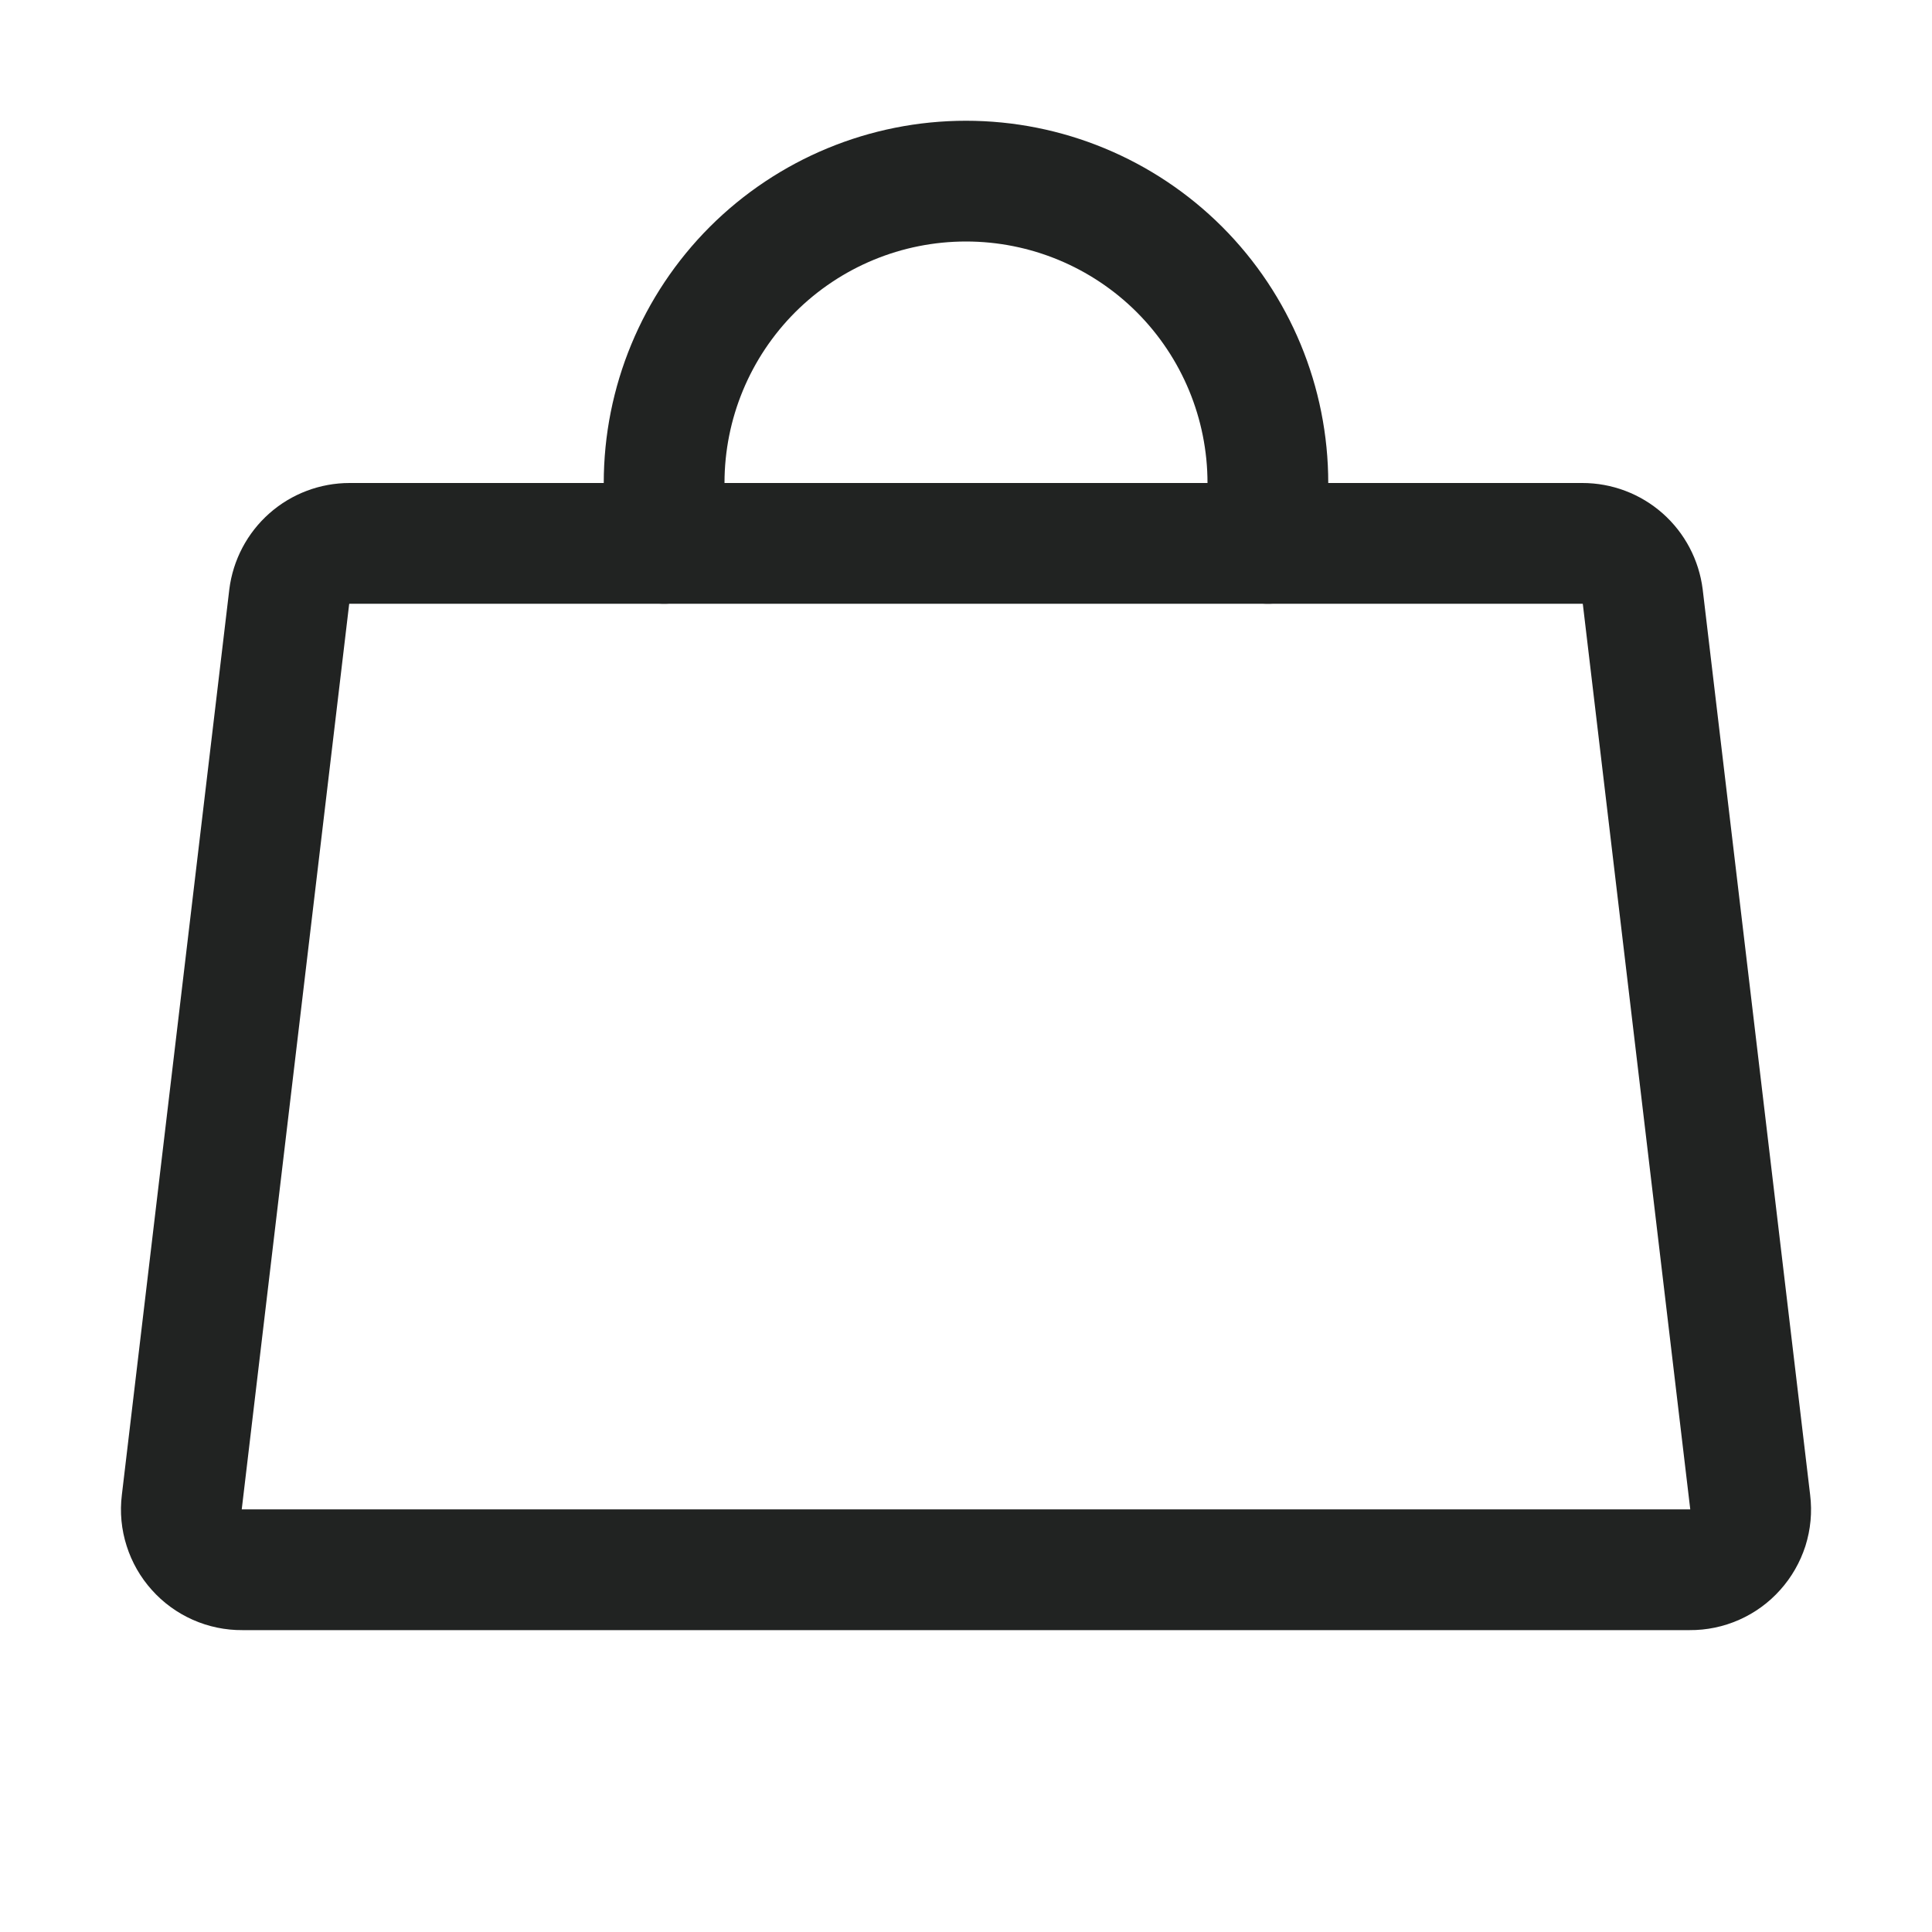
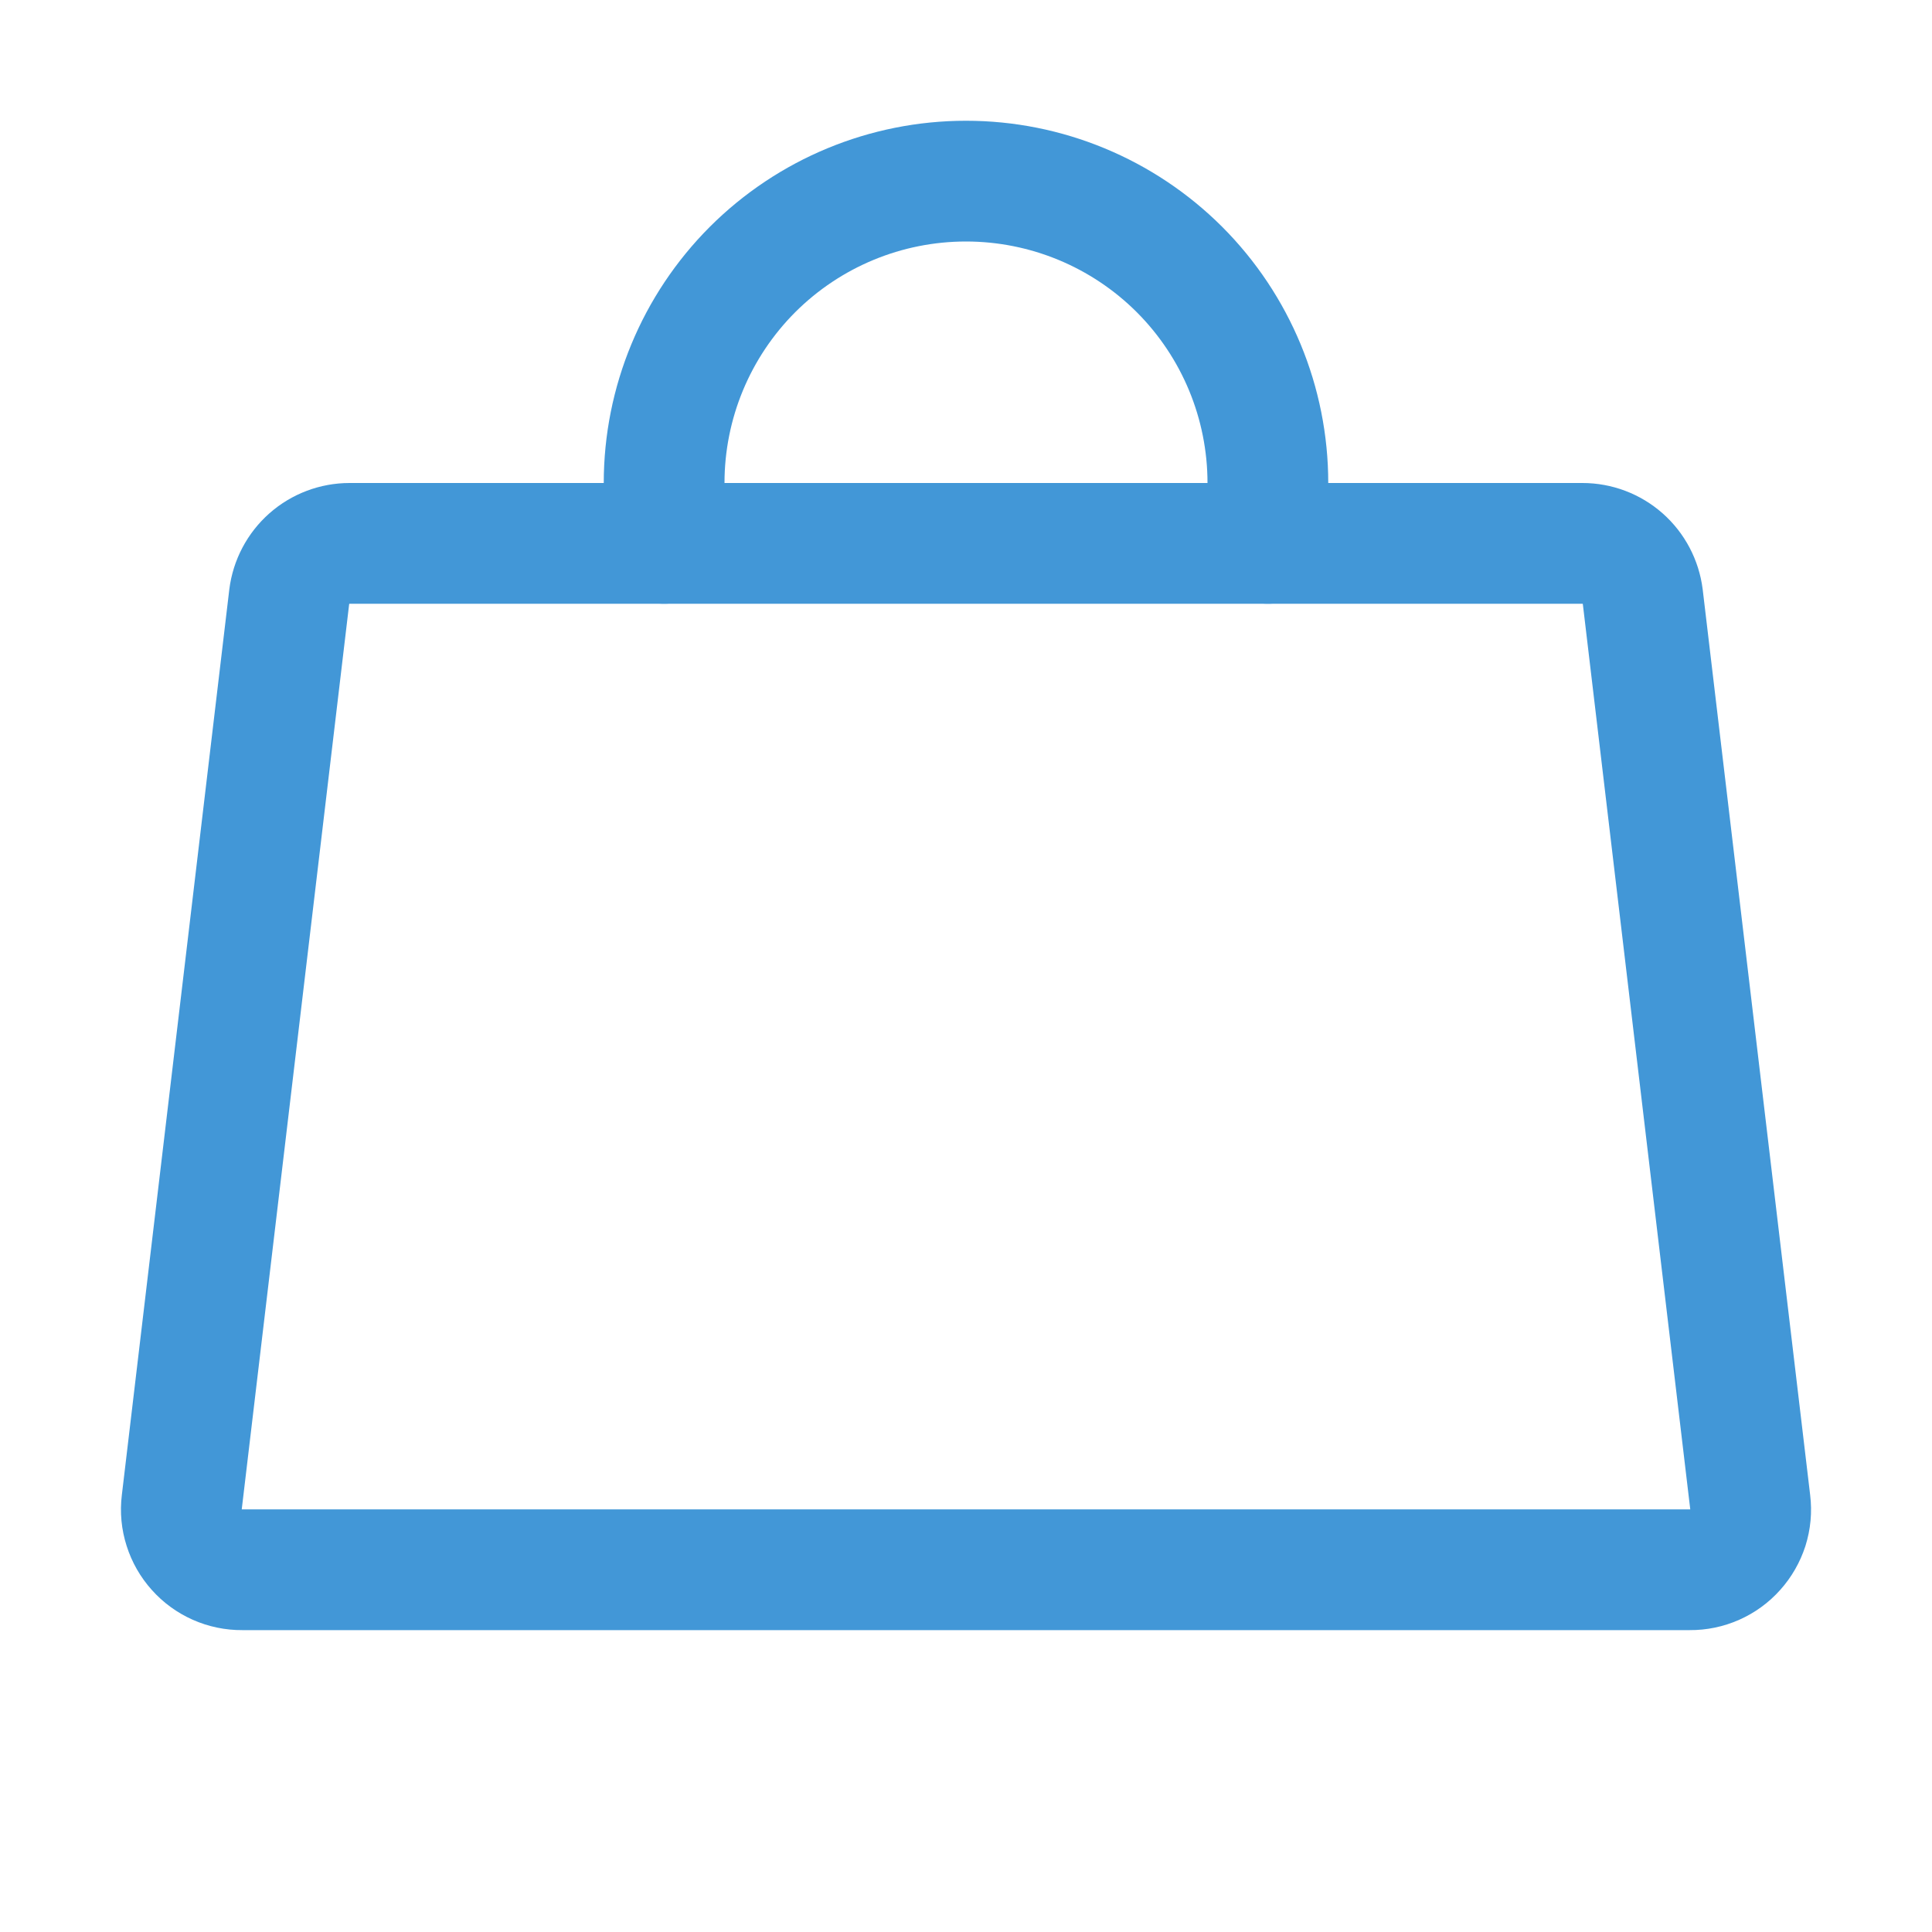
<svg xmlns="http://www.w3.org/2000/svg" width="24" height="24" viewBox="0 0 24 24" fill="none">
-   <path d="M19.657 6.75H4.343C4.159 6.75 3.981 6.817 3.843 6.939C3.705 7.061 3.616 7.23 3.593 7.413L2.258 18.663C2.245 18.768 2.255 18.875 2.288 18.977C2.32 19.078 2.373 19.171 2.444 19.25C2.515 19.33 2.602 19.393 2.699 19.436C2.796 19.479 2.901 19.501 3.008 19.5H20.992C21.099 19.501 21.204 19.479 21.301 19.436C21.398 19.393 21.485 19.33 21.556 19.25C21.627 19.171 21.68 19.078 21.713 18.977C21.745 18.875 21.755 18.768 21.742 18.663L20.407 7.413C20.384 7.23 20.295 7.061 20.157 6.939C20.019 6.817 19.841 6.75 19.657 6.75Z" stroke="#212322" stroke-width="1.5" stroke-linecap="round" stroke-linejoin="round" />
-   <path d="M8.25 6.75V6C8.25 5.005 8.645 4.052 9.348 3.348C10.052 2.645 11.005 2.25 12 2.25C12.995 2.25 13.948 2.645 14.652 3.348C15.355 4.052 15.75 5.005 15.75 6V6.75" stroke="#212322" stroke-width="1.5" stroke-linecap="round" stroke-linejoin="round" />
+   <path d="M19.657 6.75H4.343C4.159 6.75 3.981 6.817 3.843 6.939C3.705 7.061 3.616 7.23 3.593 7.413L2.258 18.663C2.245 18.768 2.255 18.875 2.288 18.977C2.32 19.078 2.373 19.171 2.444 19.25C2.515 19.33 2.602 19.393 2.699 19.436C2.796 19.479 2.901 19.501 3.008 19.5H20.992C21.099 19.501 21.204 19.479 21.301 19.436C21.398 19.393 21.485 19.33 21.556 19.25C21.627 19.171 21.68 19.078 21.713 18.977C21.745 18.875 21.755 18.768 21.742 18.663L20.407 7.413C20.384 7.23 20.295 7.061 20.157 6.939C20.019 6.817 19.841 6.75 19.657 6.75Z" stroke="#4297d7" stroke-width="1.5" stroke-linecap="round" stroke-linejoin="round" />
+   <path d="M8.25 6.75V6C8.25 5.005 8.645 4.052 9.348 3.348C10.052 2.645 11.005 2.25 12 2.25C12.995 2.25 13.948 2.645 14.652 3.348C15.355 4.052 15.75 5.005 15.75 6V6.75" stroke="#4297d7" stroke-width="1.5" stroke-linecap="round" stroke-linejoin="round" />
</svg>
